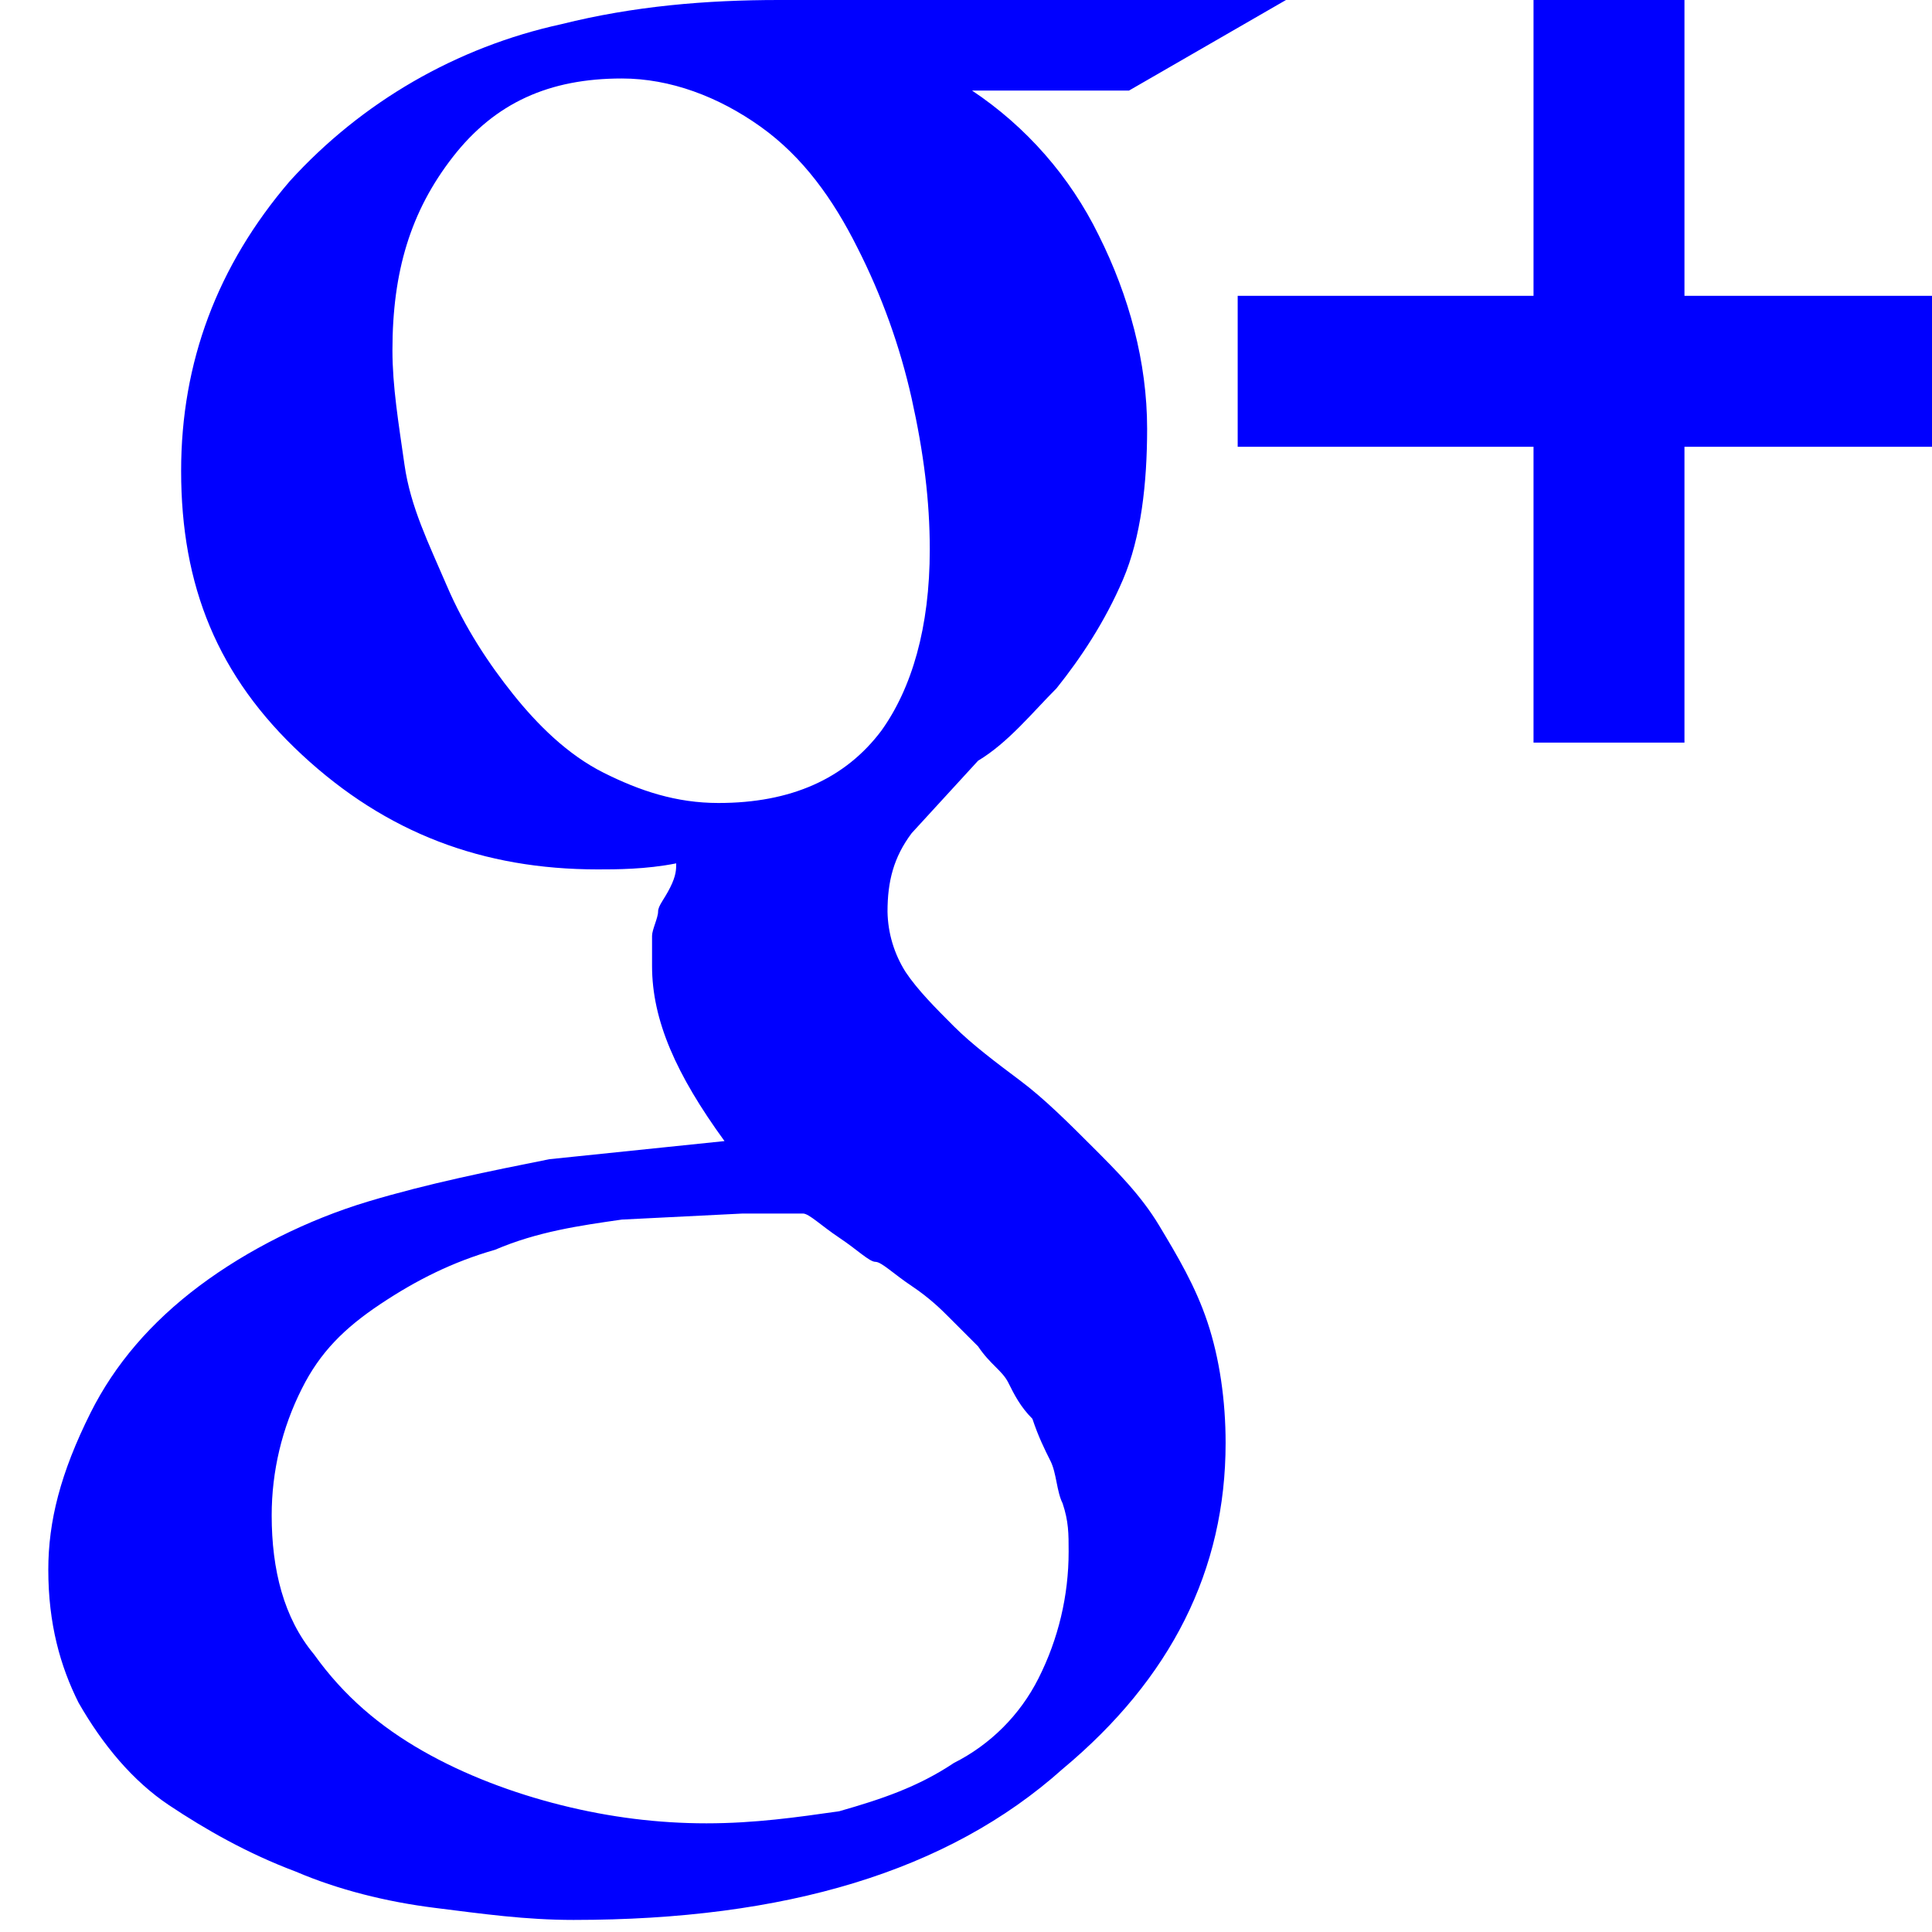
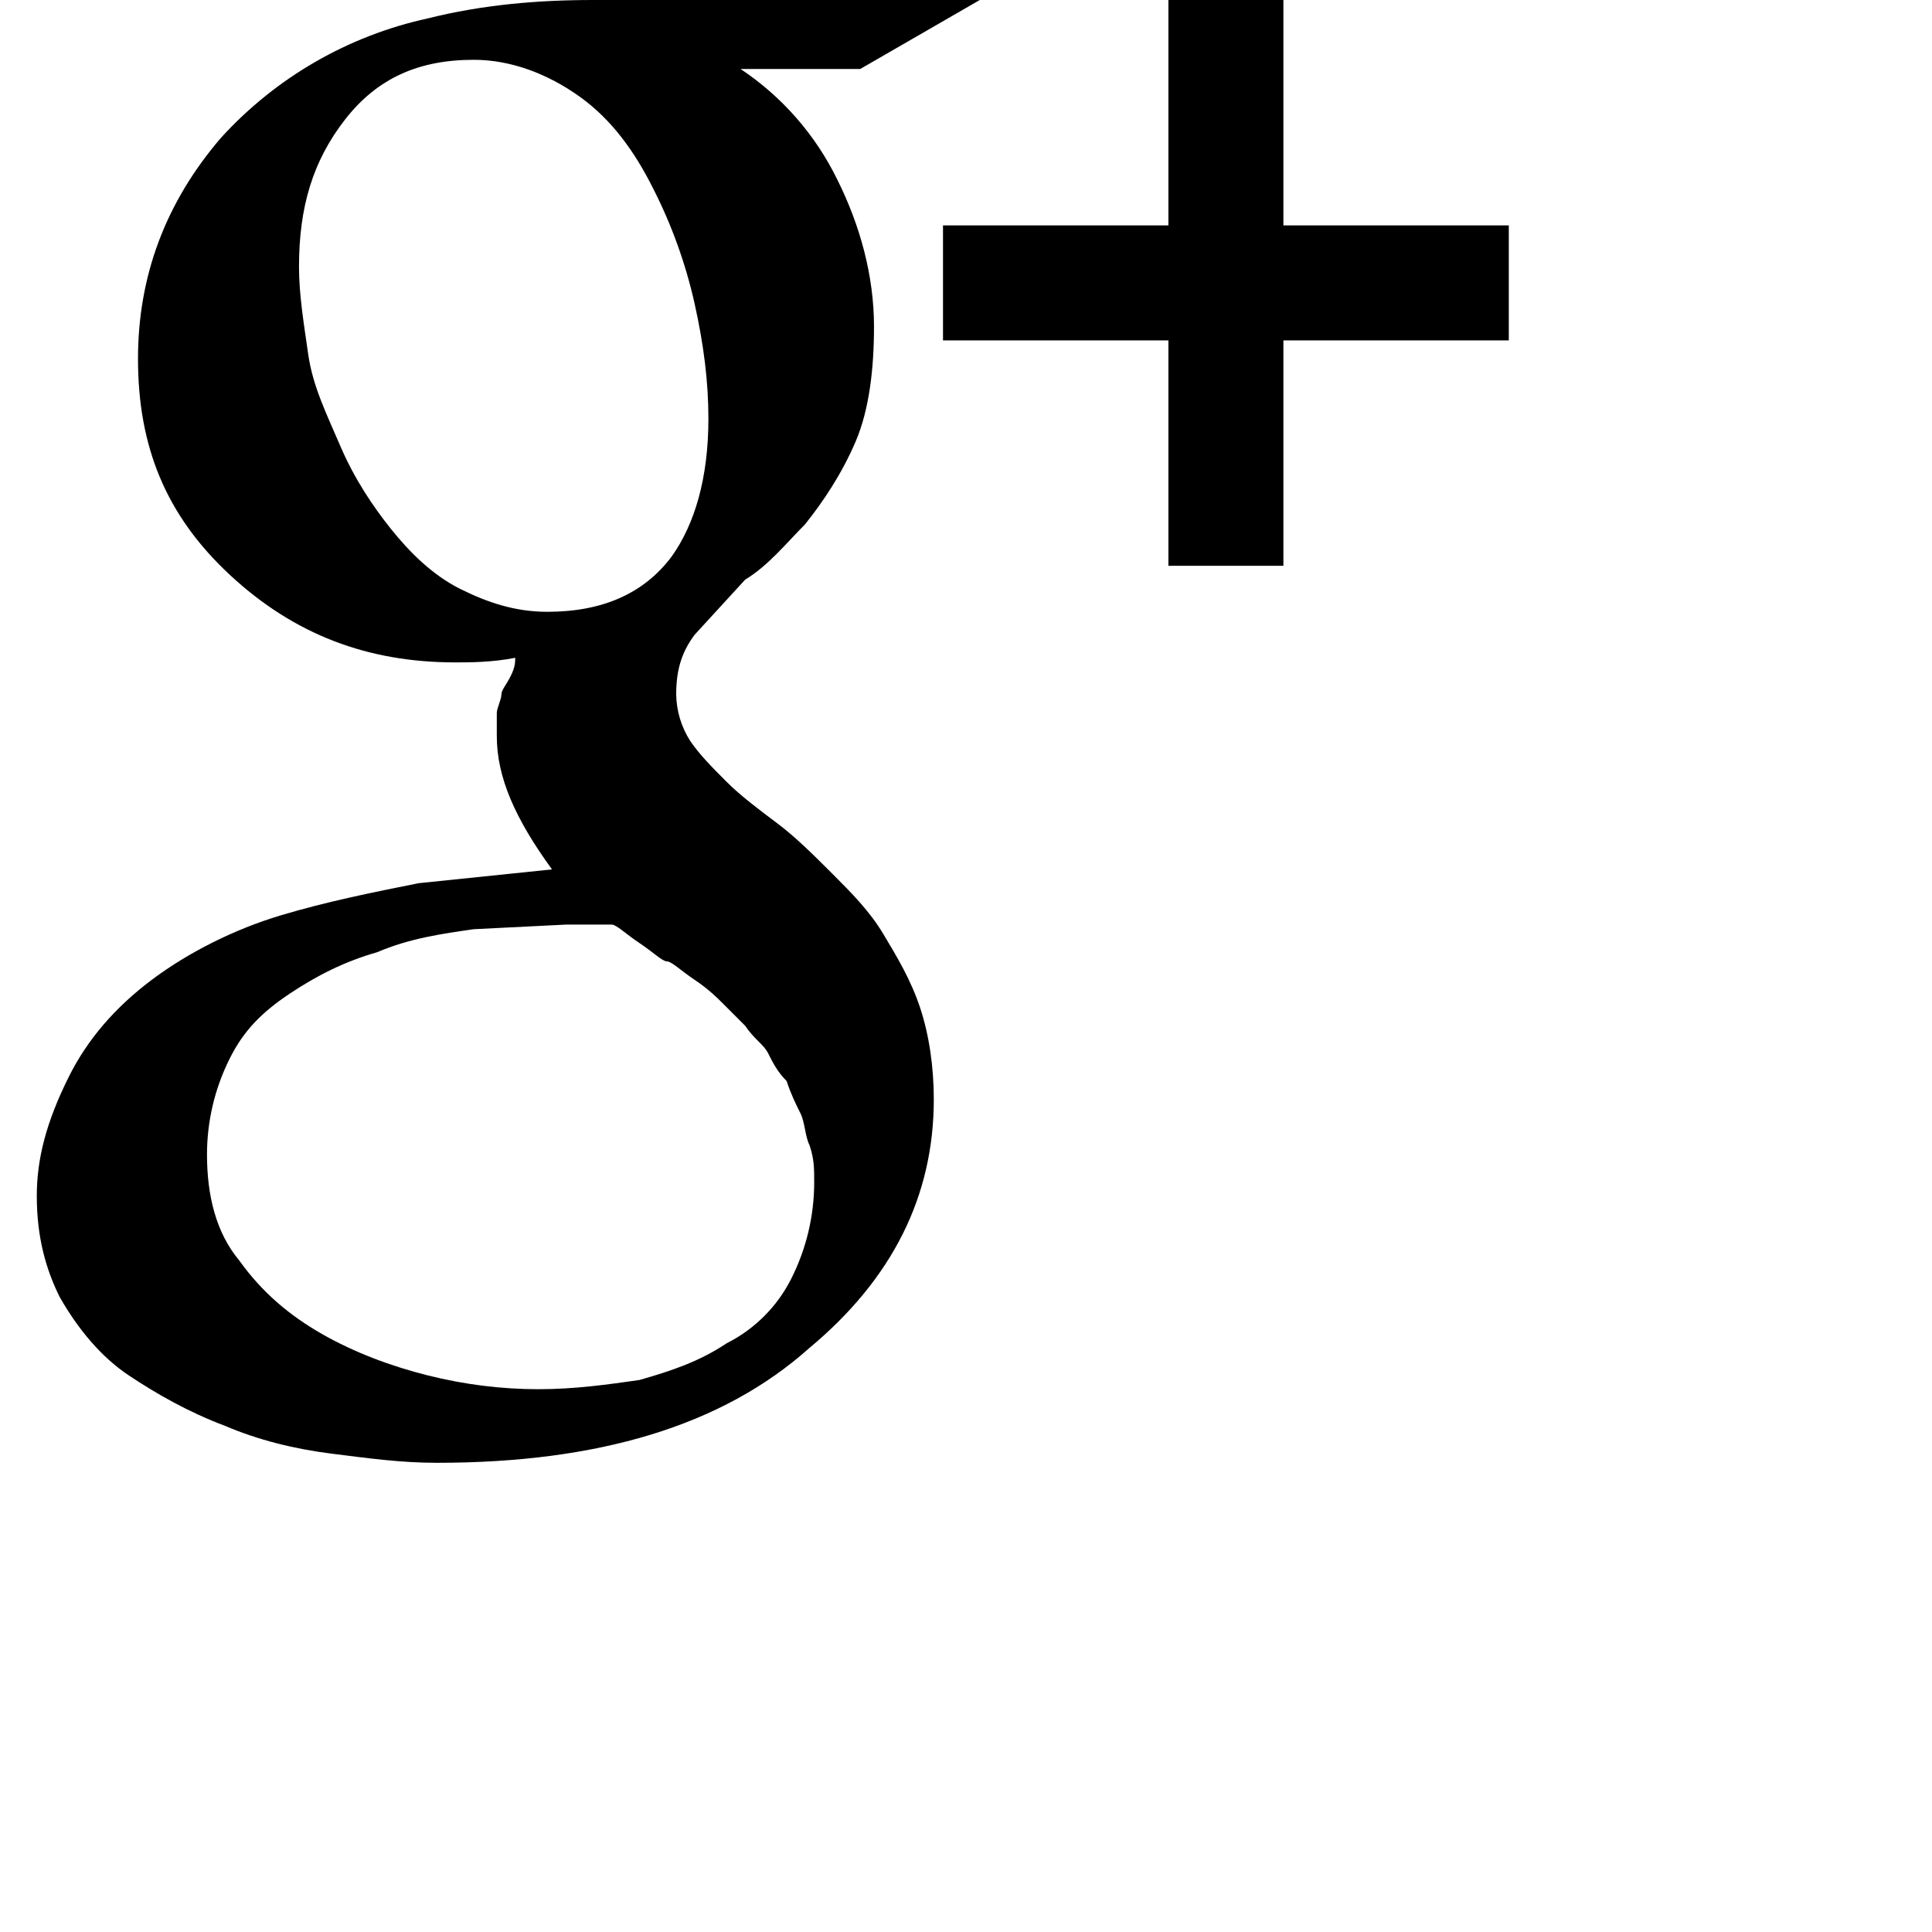
- <svg xmlns="http://www.w3.org/2000/svg" viewBox="0 0 32 32">
-   <path fill="#00f" d="M17.7 25.7c0-.3 0-.5-.1-.8-.1-.2-.1-.5-.2-.7s-.2-.4-.3-.7c-.2-.2-.3-.4-.4-.6s-.3-.3-.5-.6l-.5-.5c-.1-.1-.3-.3-.6-.5s-.5-.4-.6-.4-.3-.2-.6-.4-.5-.4-.6-.4h-1l-2 .1c-.7.1-1.4.2-2.1.5-.7.2-1.3.5-1.9.9s-1 .8-1.3 1.4a4.65 4.65 0 0 0-.5 2.1c0 .9.2 1.7.7 2.3.5.7 1.1 1.2 1.8 1.6s1.5.7 2.3.9 1.6.3 2.4.3 1.5-.1 2.2-.2c.7-.2 1.3-.4 1.9-.8a3.16 3.16 0 0 0 1.4-1.4 4.65 4.65 0 0 0 .5-2.1zM15.4 9.1c0-.8-.1-1.6-.3-2.5a10.64 10.64 0 0 0-.9-2.5c-.4-.8-.9-1.5-1.6-2s-1.5-.8-2.3-.8c-1.2 0-2.1.4-2.8 1.3s-1 1.9-1 3.2c0 .6.1 1.2.2 1.9s.4 1.3.7 2 .7 1.3 1.1 1.8.9 1 1.5 1.3 1.2.5 1.9.5c1.2 0 2.1-.4 2.7-1.2.5-.7.8-1.7.8-3zM12.9 0h8.4l-2.6 1.5h-2.6a6.11 6.11 0 0 1 2.1 2.4c.5 1 .8 2.1.8 3.2 0 .9-.1 1.8-.4 2.5s-.7 1.3-1.1 1.8c-.4.4-.8.9-1.3 1.2l-1.1 1.2c-.3.4-.4.8-.4 1.3a1.93 1.93 0 0 0 .3 1c.2.3.5.6.8.9s.7.6 1.1.9.8.7 1.2 1.1.8.8 1.1 1.3.6 1 .8 1.6.3 1.3.3 2c0 2.1-.9 3.9-2.7 5.4-1.9 1.7-4.6 2.5-8.1 2.5-.8 0-1.5-.1-2.3-.2s-1.6-.3-2.3-.6c-.8-.3-1.5-.7-2.1-1.1s-1.1-1-1.5-1.7C1 27.6.8 26.9.8 26c0-.8.2-1.6.7-2.6.4-.8 1-1.5 1.8-2.1s1.8-1.1 2.8-1.4 2-.5 3-.7l2.9-.3c-.8-1.1-1.2-2-1.2-2.9v-.5c0-.1.1-.3.1-.4s.1-.2.2-.4.1-.3.1-.4c-.5.1-1 .1-1.3.1-1.9 0-3.5-.6-4.9-1.9S3 9.7 3 7.8C3 6 3.6 4.4 4.8 3A8.54 8.54 0 0 1 9.3.4c1.2-.3 2.4-.4 3.6-.4zm19.9 4.9v2.5h-4.9v4.9h-2.5V7.4h-4.9V4.9h4.9V0h2.5v4.9h4.9z" />
+ <svg xmlns="http://www.w3.org/2000/svg" viewBox="0 0 42 42">
+   <path d="M17.7 25.7c0-.3 0-.5-.1-.8-.1-.2-.1-.5-.2-.7s-.2-.4-.3-.7c-.2-.2-.3-.4-.4-.6s-.3-.3-.5-.6l-.5-.5c-.1-.1-.3-.3-.6-.5s-.5-.4-.6-.4-.3-.2-.6-.4-.5-.4-.6-.4h-1l-2 .1c-.7.1-1.4.2-2.1.5-.7.2-1.3.5-1.9.9s-1 .8-1.3 1.4a4.65 4.65 0 0 0-.5 2.1c0 .9.2 1.7.7 2.3.5.7 1.1 1.2 1.8 1.6s1.5.7 2.3.9 1.6.3 2.4.3 1.5-.1 2.2-.2c.7-.2 1.3-.4 1.9-.8a3.16 3.16 0 0 0 1.4-1.4 4.65 4.65 0 0 0 .5-2.1zM15.4 9.1c0-.8-.1-1.6-.3-2.5a10.64 10.64 0 0 0-.9-2.5c-.4-.8-.9-1.5-1.6-2s-1.5-.8-2.3-.8c-1.2 0-2.1.4-2.8 1.3s-1 1.9-1 3.2c0 .6.1 1.2.2 1.9s.4 1.3.7 2 .7 1.3 1.1 1.8.9 1 1.5 1.3 1.2.5 1.9.5c1.2 0 2.1-.4 2.7-1.2.5-.7.8-1.7.8-3zM12.9 0h8.4l-2.6 1.5h-2.6a6.11 6.11 0 0 1 2.1 2.4c.5 1 .8 2.1.8 3.2 0 .9-.1 1.8-.4 2.5s-.7 1.3-1.1 1.8c-.4.4-.8.9-1.3 1.2l-1.1 1.2c-.3.4-.4.8-.4 1.3a1.93 1.93 0 0 0 .3 1c.2.3.5.6.8.9s.7.6 1.1.9.8.7 1.2 1.1.8.8 1.1 1.3.6 1 .8 1.6.3 1.3.3 2c0 2.1-.9 3.9-2.7 5.4-1.9 1.7-4.6 2.5-8.1 2.5-.8 0-1.5-.1-2.3-.2s-1.6-.3-2.3-.6c-.8-.3-1.5-.7-2.1-1.1s-1.1-1-1.5-1.7C1 27.6.8 26.9.8 26c0-.8.2-1.6.7-2.6.4-.8 1-1.5 1.8-2.1s1.8-1.1 2.8-1.4 2-.5 3-.7l2.9-.3c-.8-1.1-1.2-2-1.2-2.9v-.5c0-.1.1-.3.1-.4s.1-.2.2-.4.1-.3.1-.4c-.5.1-1 .1-1.3.1-1.9 0-3.5-.6-4.9-1.9S3 9.7 3 7.8C3 6 3.6 4.4 4.8 3A8.54 8.54 0 0 1 9.3.4c1.2-.3 2.4-.4 3.6-.4zm19.9 4.9v2.5h-4.9v4.9h-2.5V7.4h-4.9V4.9h4.9V0h2.5v4.9h4.9z" />
</svg>
